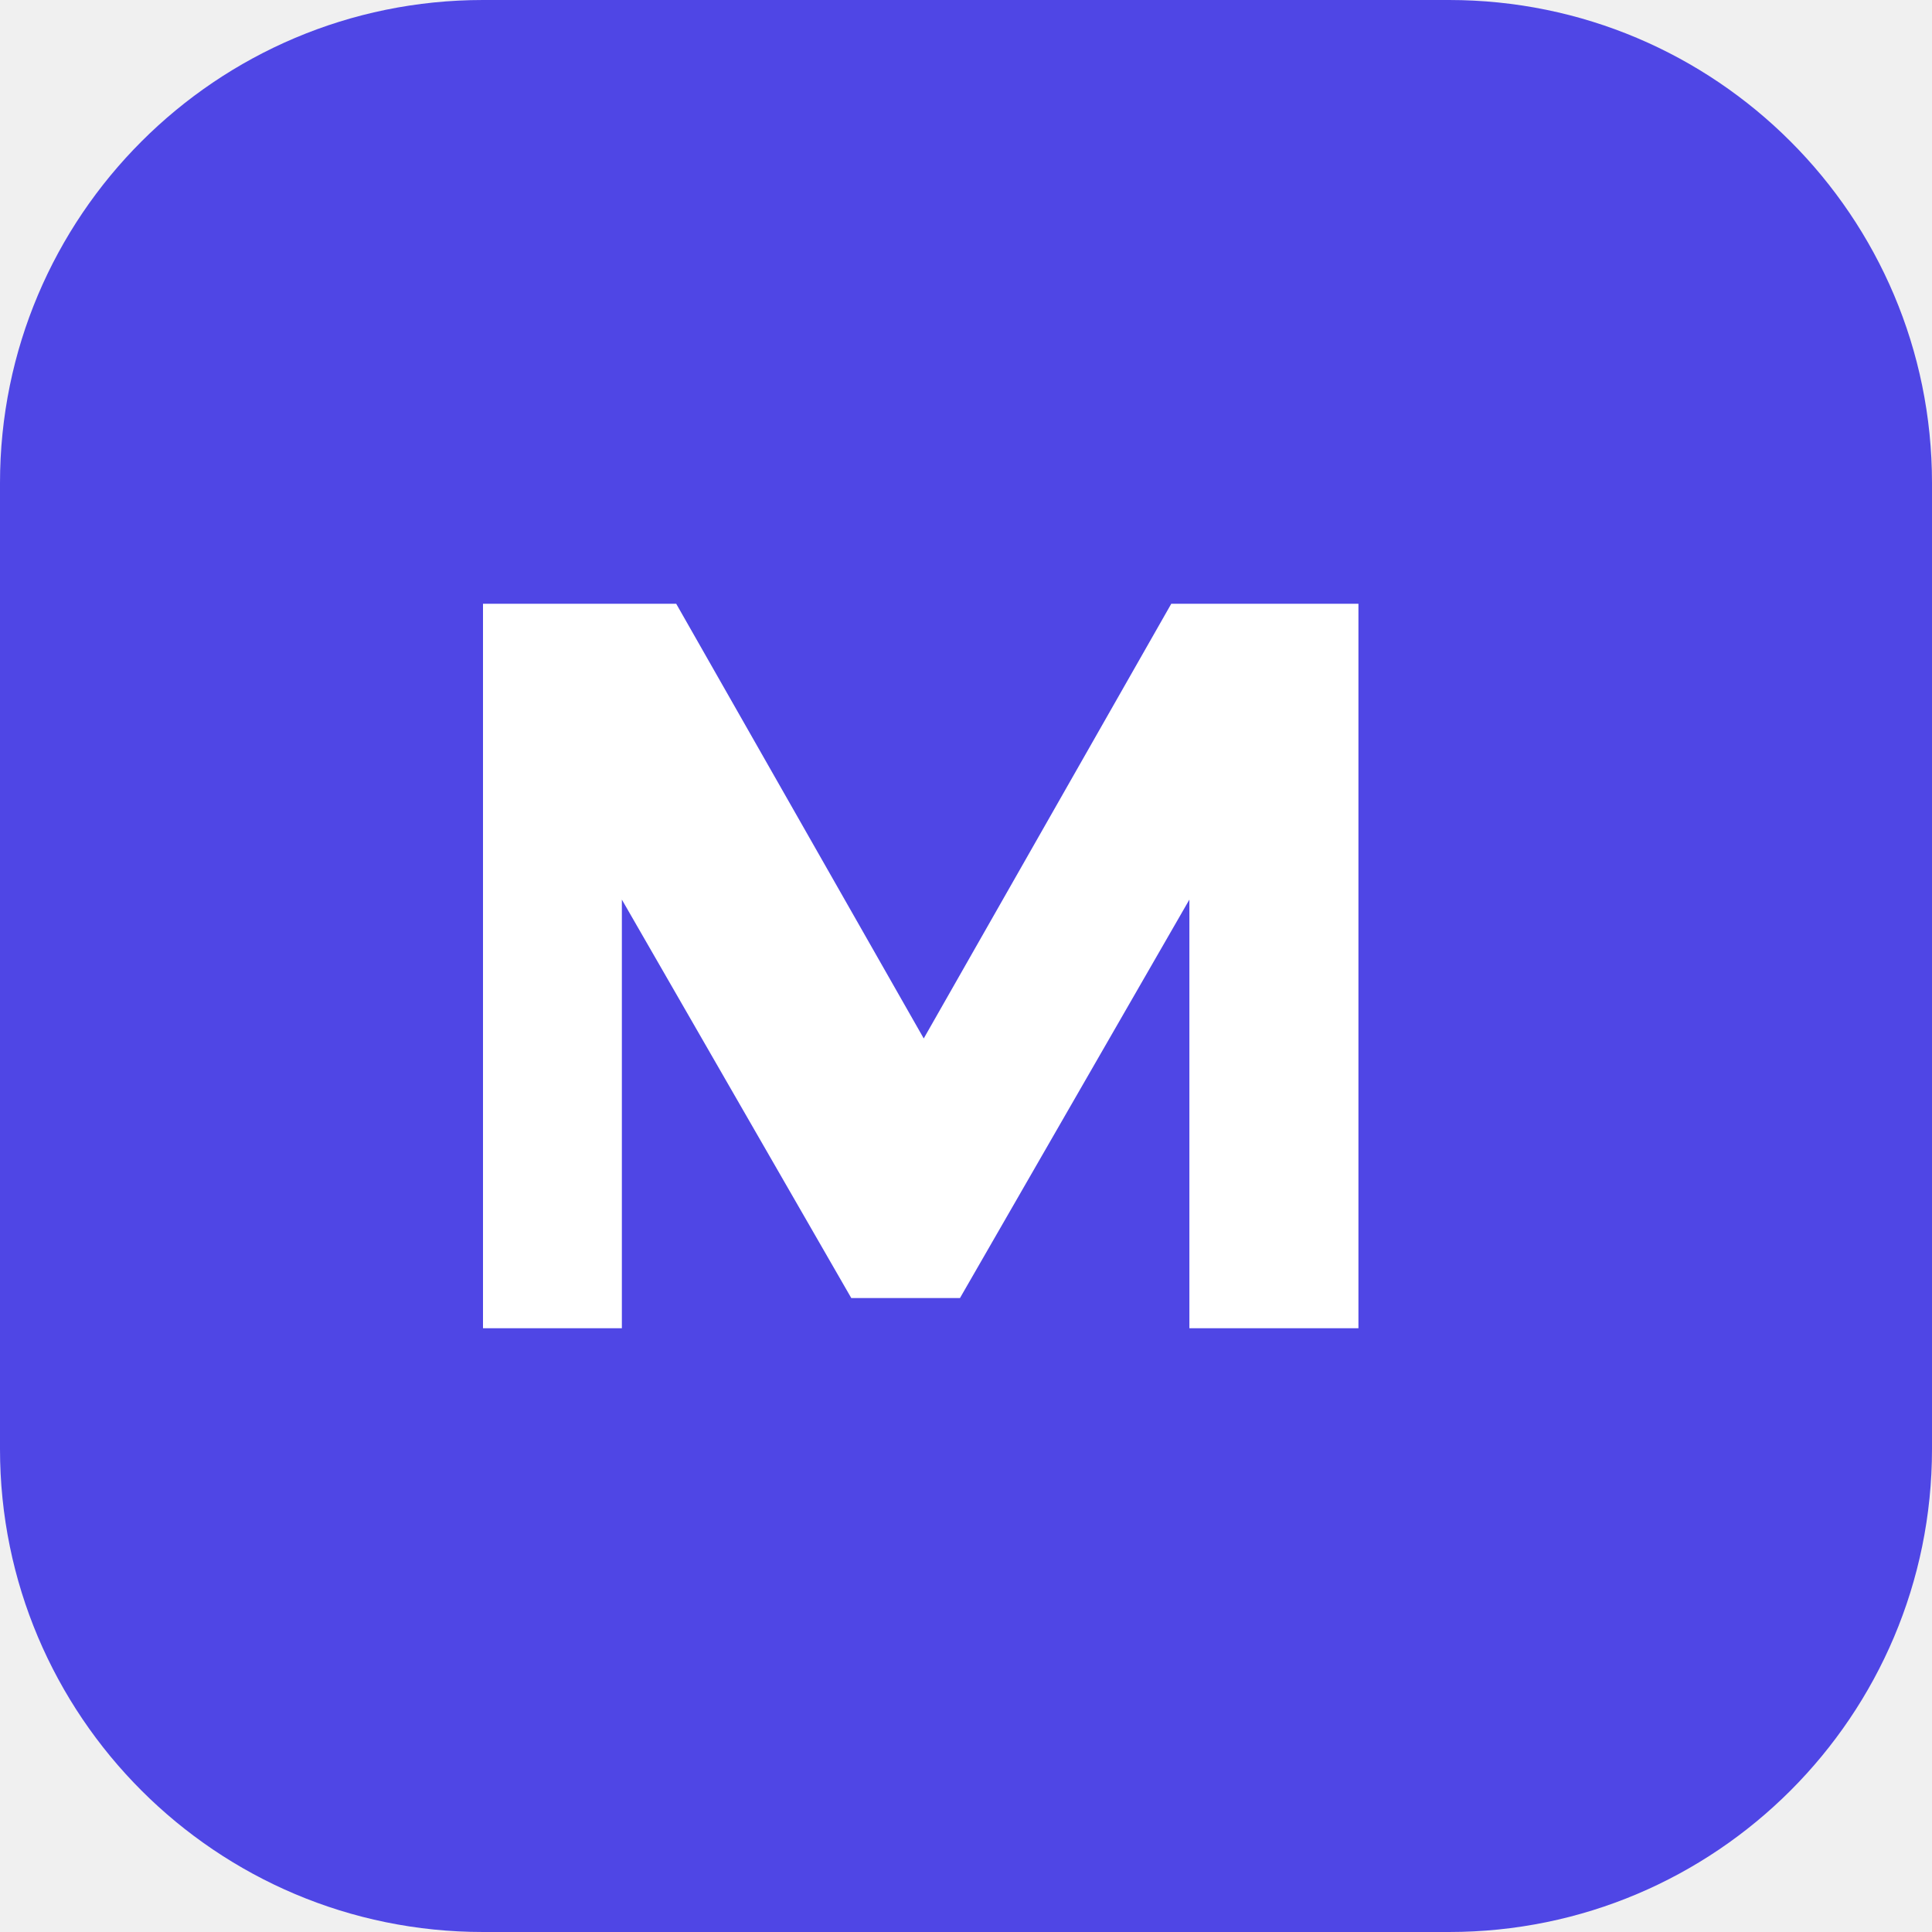
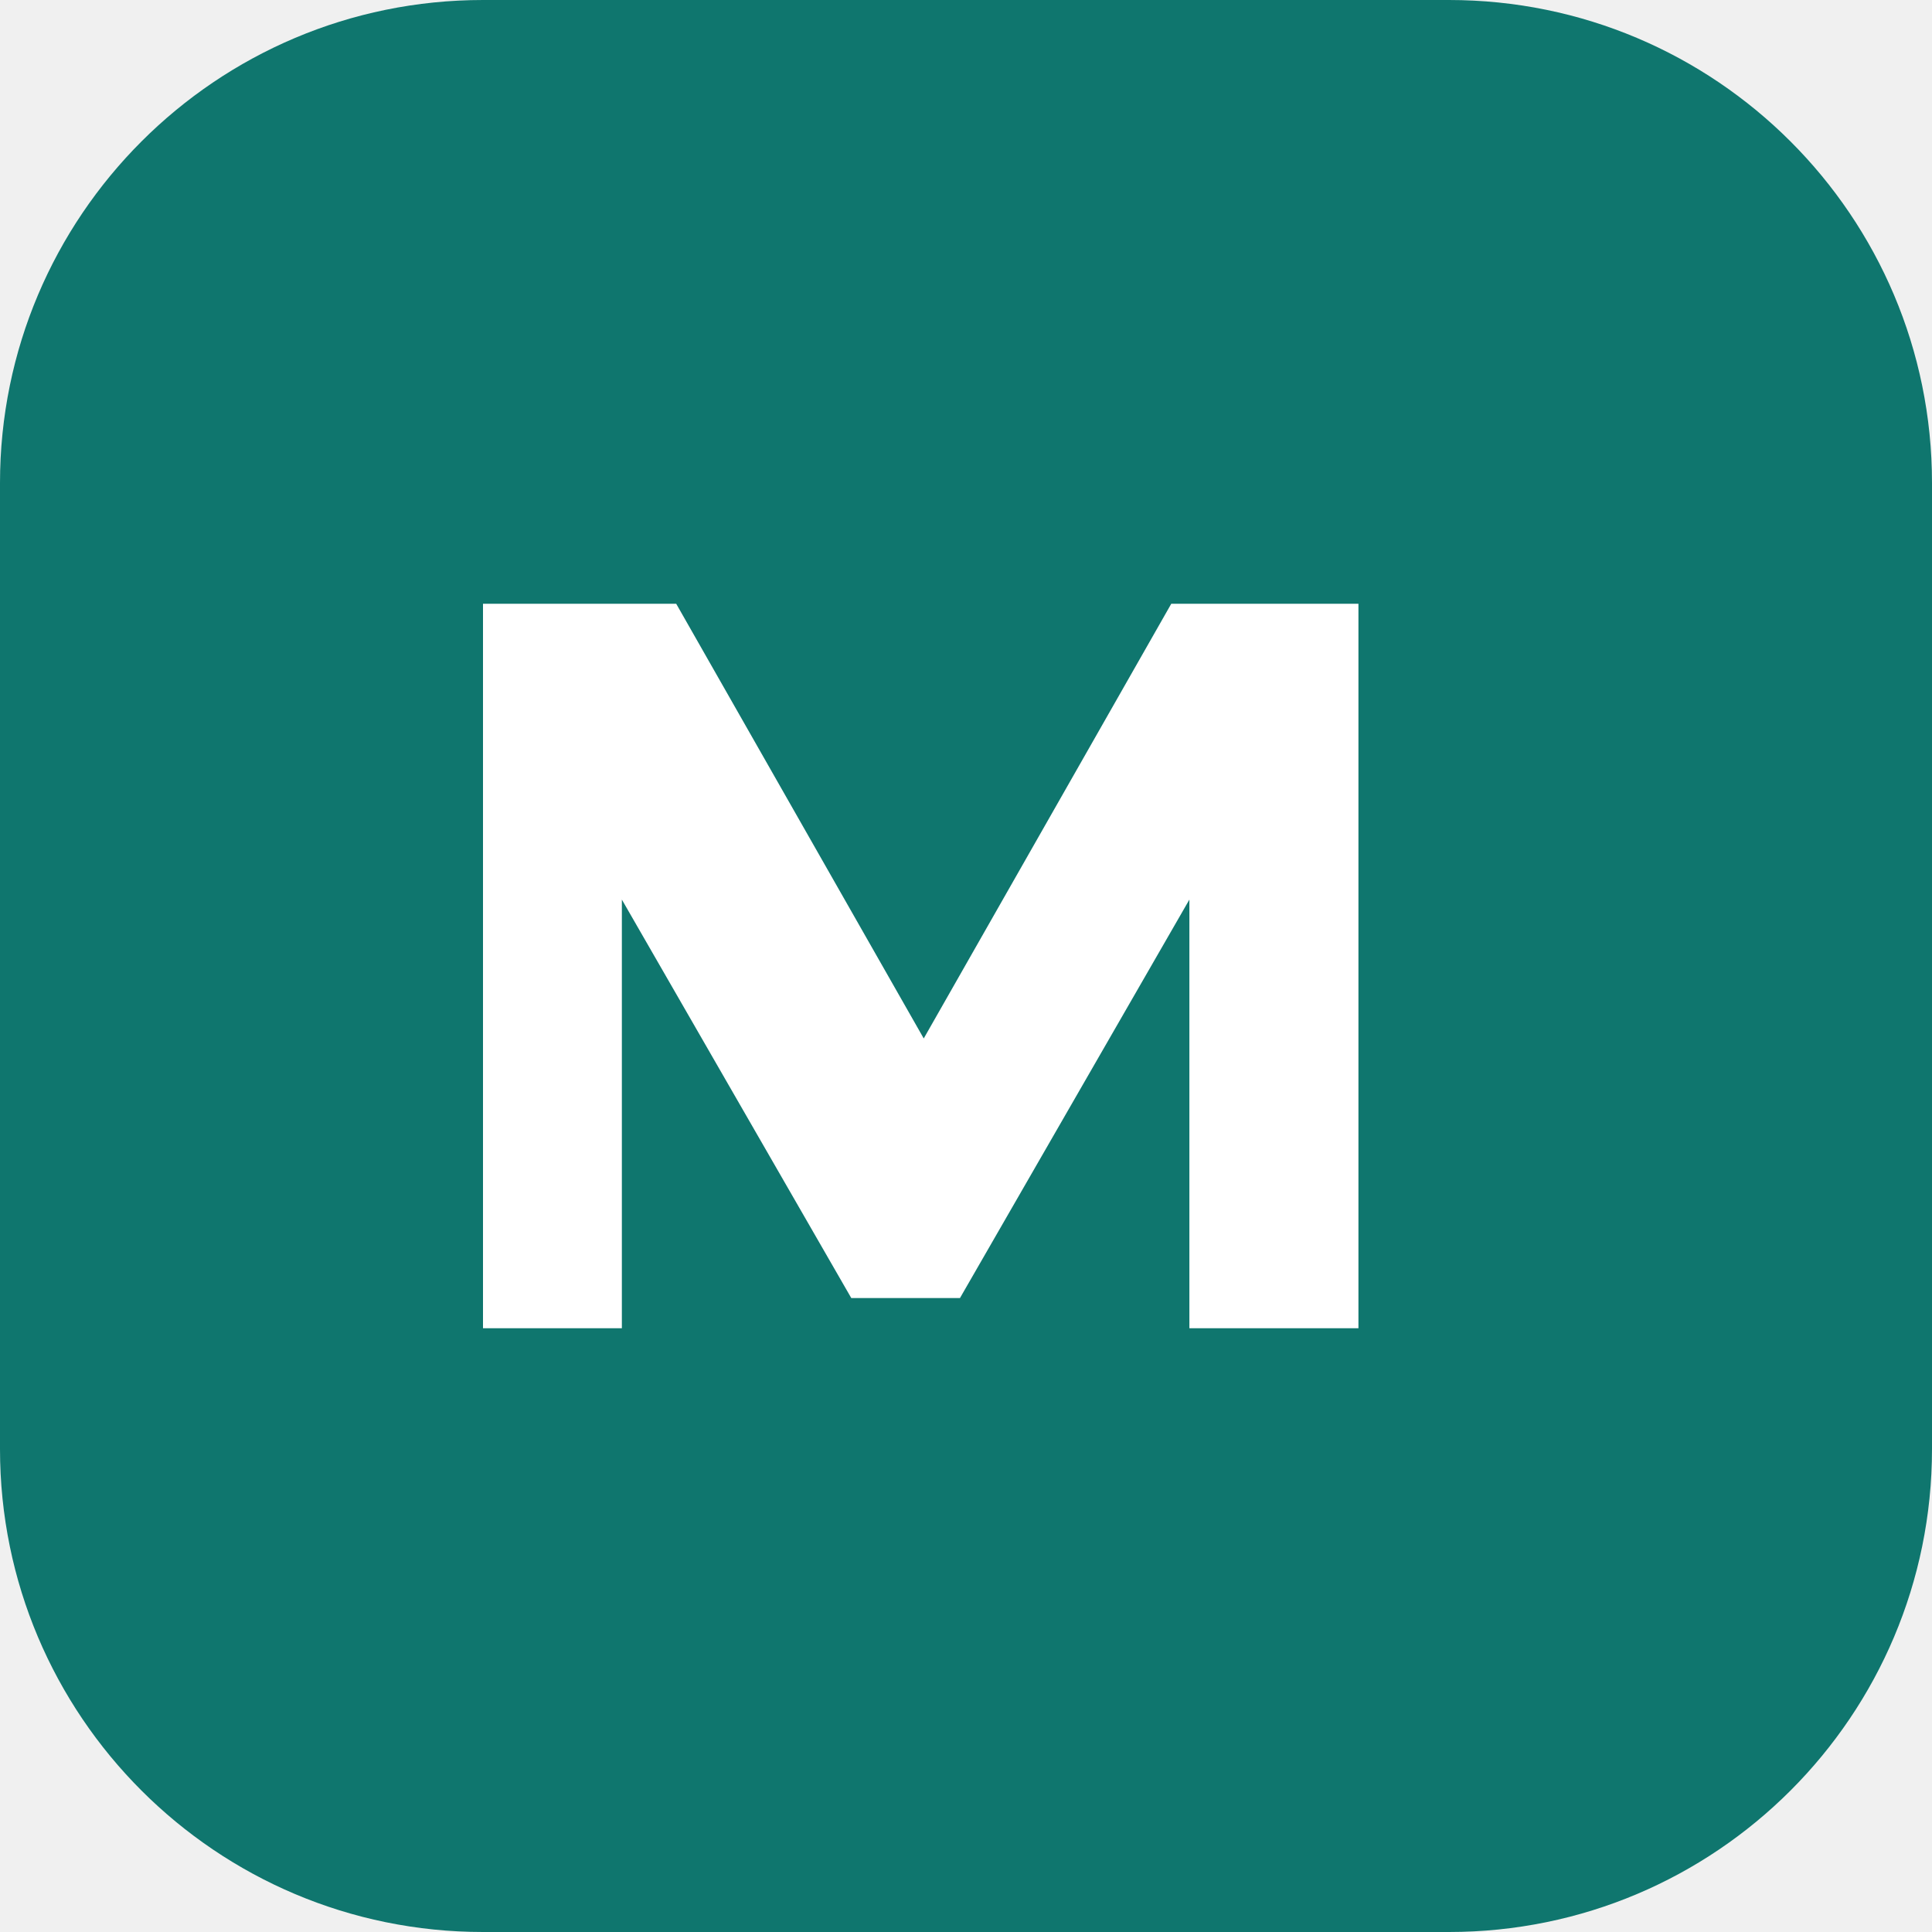
<svg xmlns="http://www.w3.org/2000/svg" viewBox="0 0 32 32" role="img" aria-label="Axiboard">
-   <rect width="32" height="32" rx="8" fill="#4f46e5" />
+   <rect width="32" height="32" rx="8" fill="#0f766e" />
  <path fill="#fff" d="M8 22V10h3.2l4.1 7.2L19.4 10H22.5v12h-2.8v-7.1l-3.8 6.6h-1.8l-3.8-6.6V22H8z" />
</svg>
